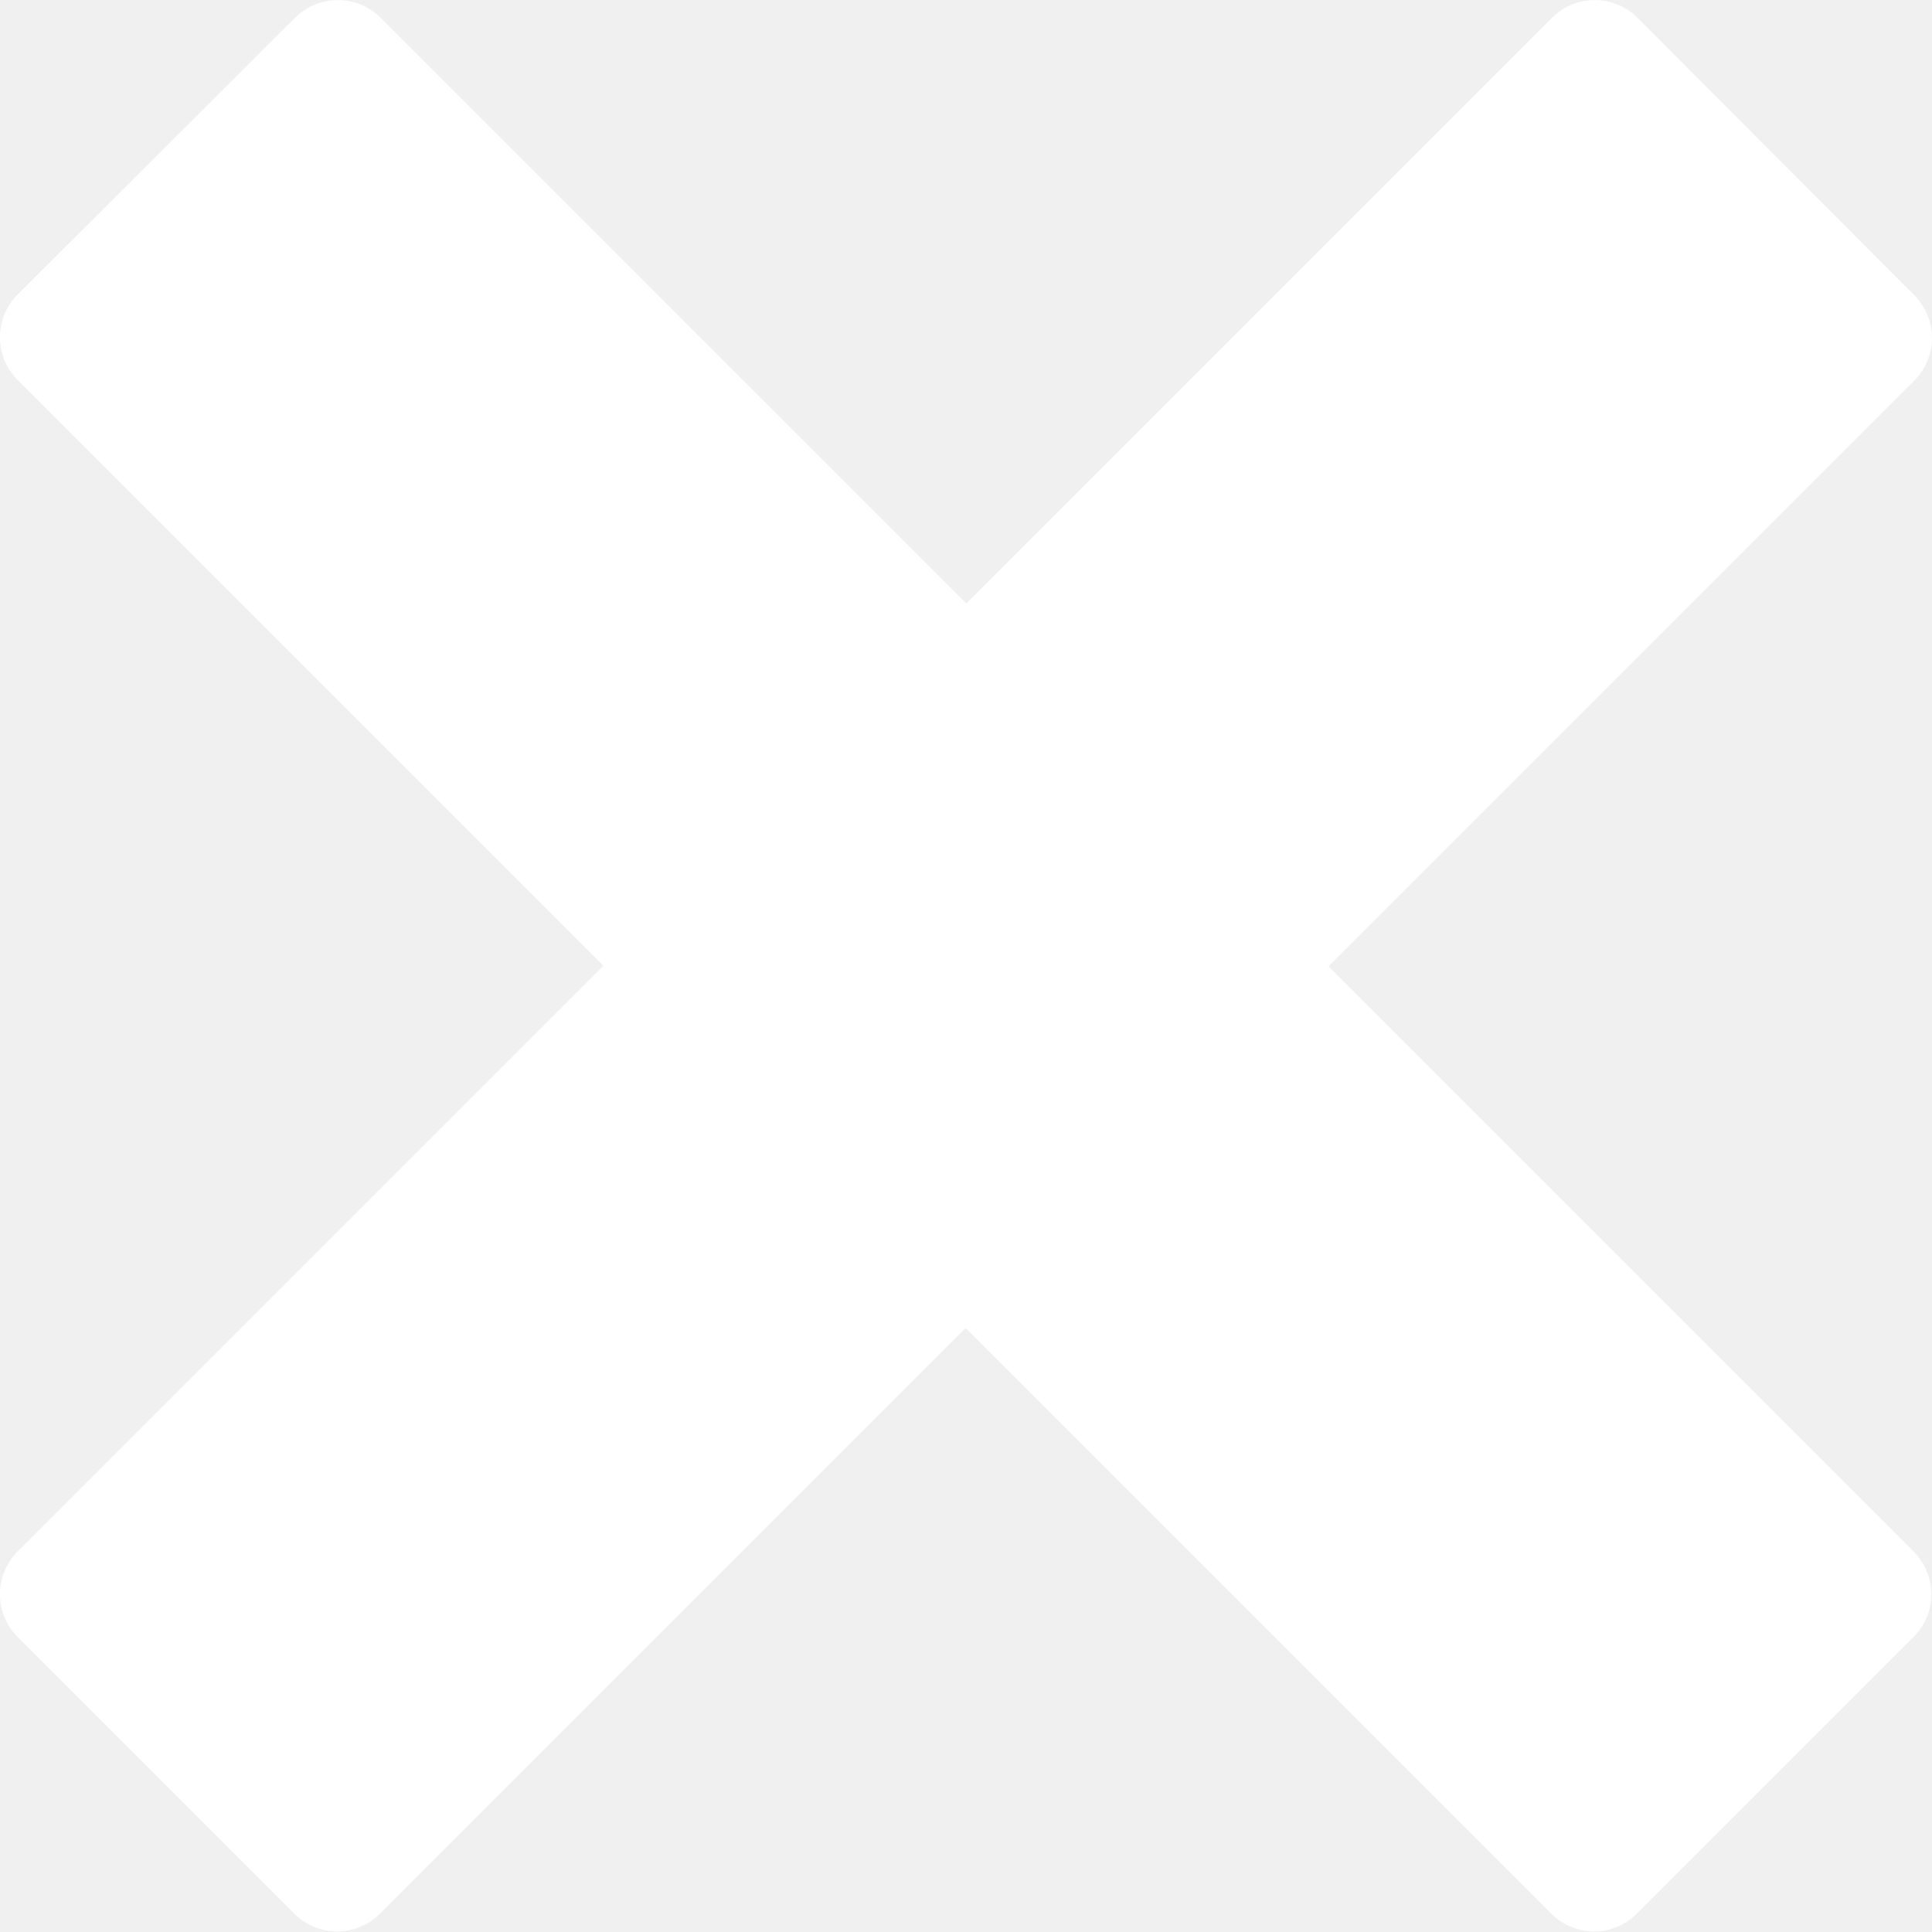
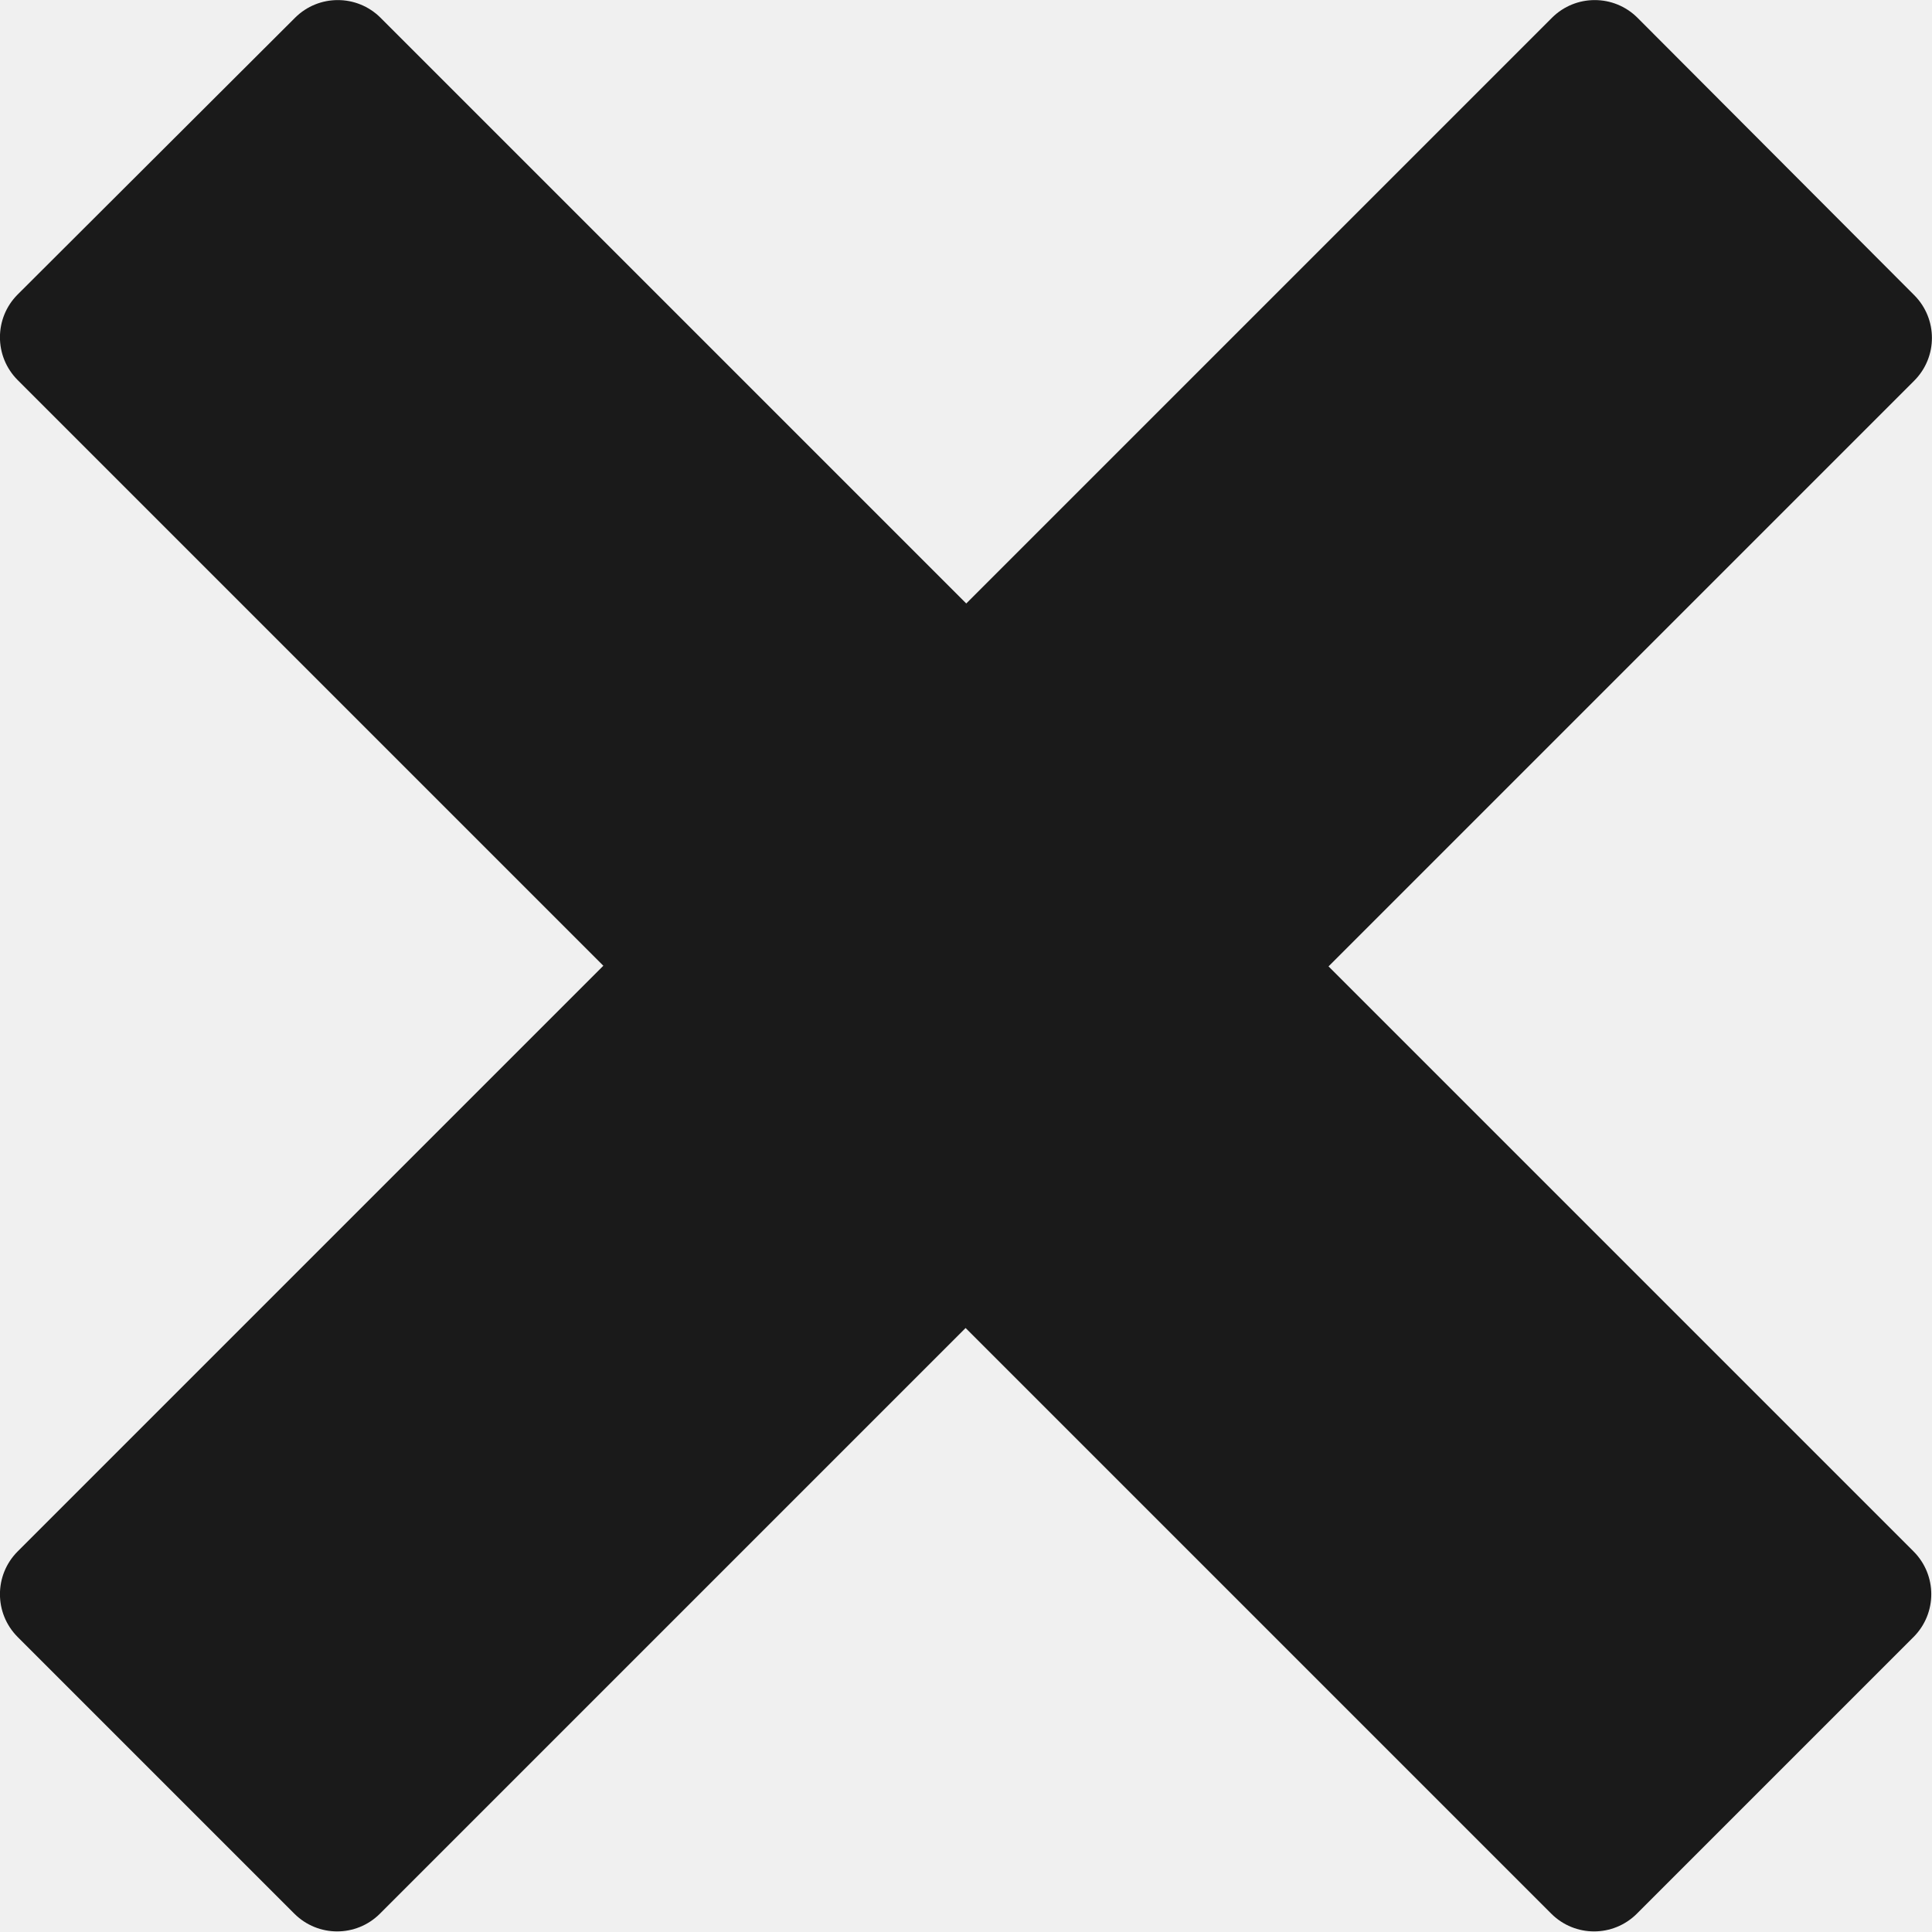
<svg xmlns="http://www.w3.org/2000/svg" viewBox="0 0 14.841 14.842">
-   <path id="Icon_metro-cross" data-name="Icon metro-cross" d="M17.277,13.852h0l-4.5-4.5,4.5-4.5h0a.465.465,0,0,0,0-.656L15.15,2.064a.465.465,0,0,0-.656,0h0l-4.5,4.5-4.5-4.5h0a.465.465,0,0,0-.656,0L2.706,4.191a.465.465,0,0,0,0,.656h0l4.5,4.5-4.5,4.5h0a.465.465,0,0,0,0,.656l2.127,2.127a.465.465,0,0,0,.656,0h0l4.5-4.5,4.5,4.5h0a.465.465,0,0,0,.656,0l2.127-2.127a.465.465,0,0,0,0-.656Z" transform="translate(-2.571 -1.928)" fill="#fff" />
+   <path id="Icon_metro-cross" data-name="Icon metro-cross" d="M17.277,13.852h0l-4.5-4.5,4.5-4.5h0a.465.465,0,0,0,0-.656L15.15,2.064a.465.465,0,0,0-.656,0h0l-4.5,4.5-4.5-4.5h0a.465.465,0,0,0-.656,0L2.706,4.191a.465.465,0,0,0,0,.656h0l4.5,4.5-4.5,4.5h0a.465.465,0,0,0,0,.656l2.127,2.127a.465.465,0,0,0,.656,0h0l4.5-4.5,4.5,4.5h0a.465.465,0,0,0,.656,0l2.127-2.127a.465.465,0,0,0,0-.656Z" transform="translate(-2.571 -1.928)" fill="#1A1A1A" />
</svg>
